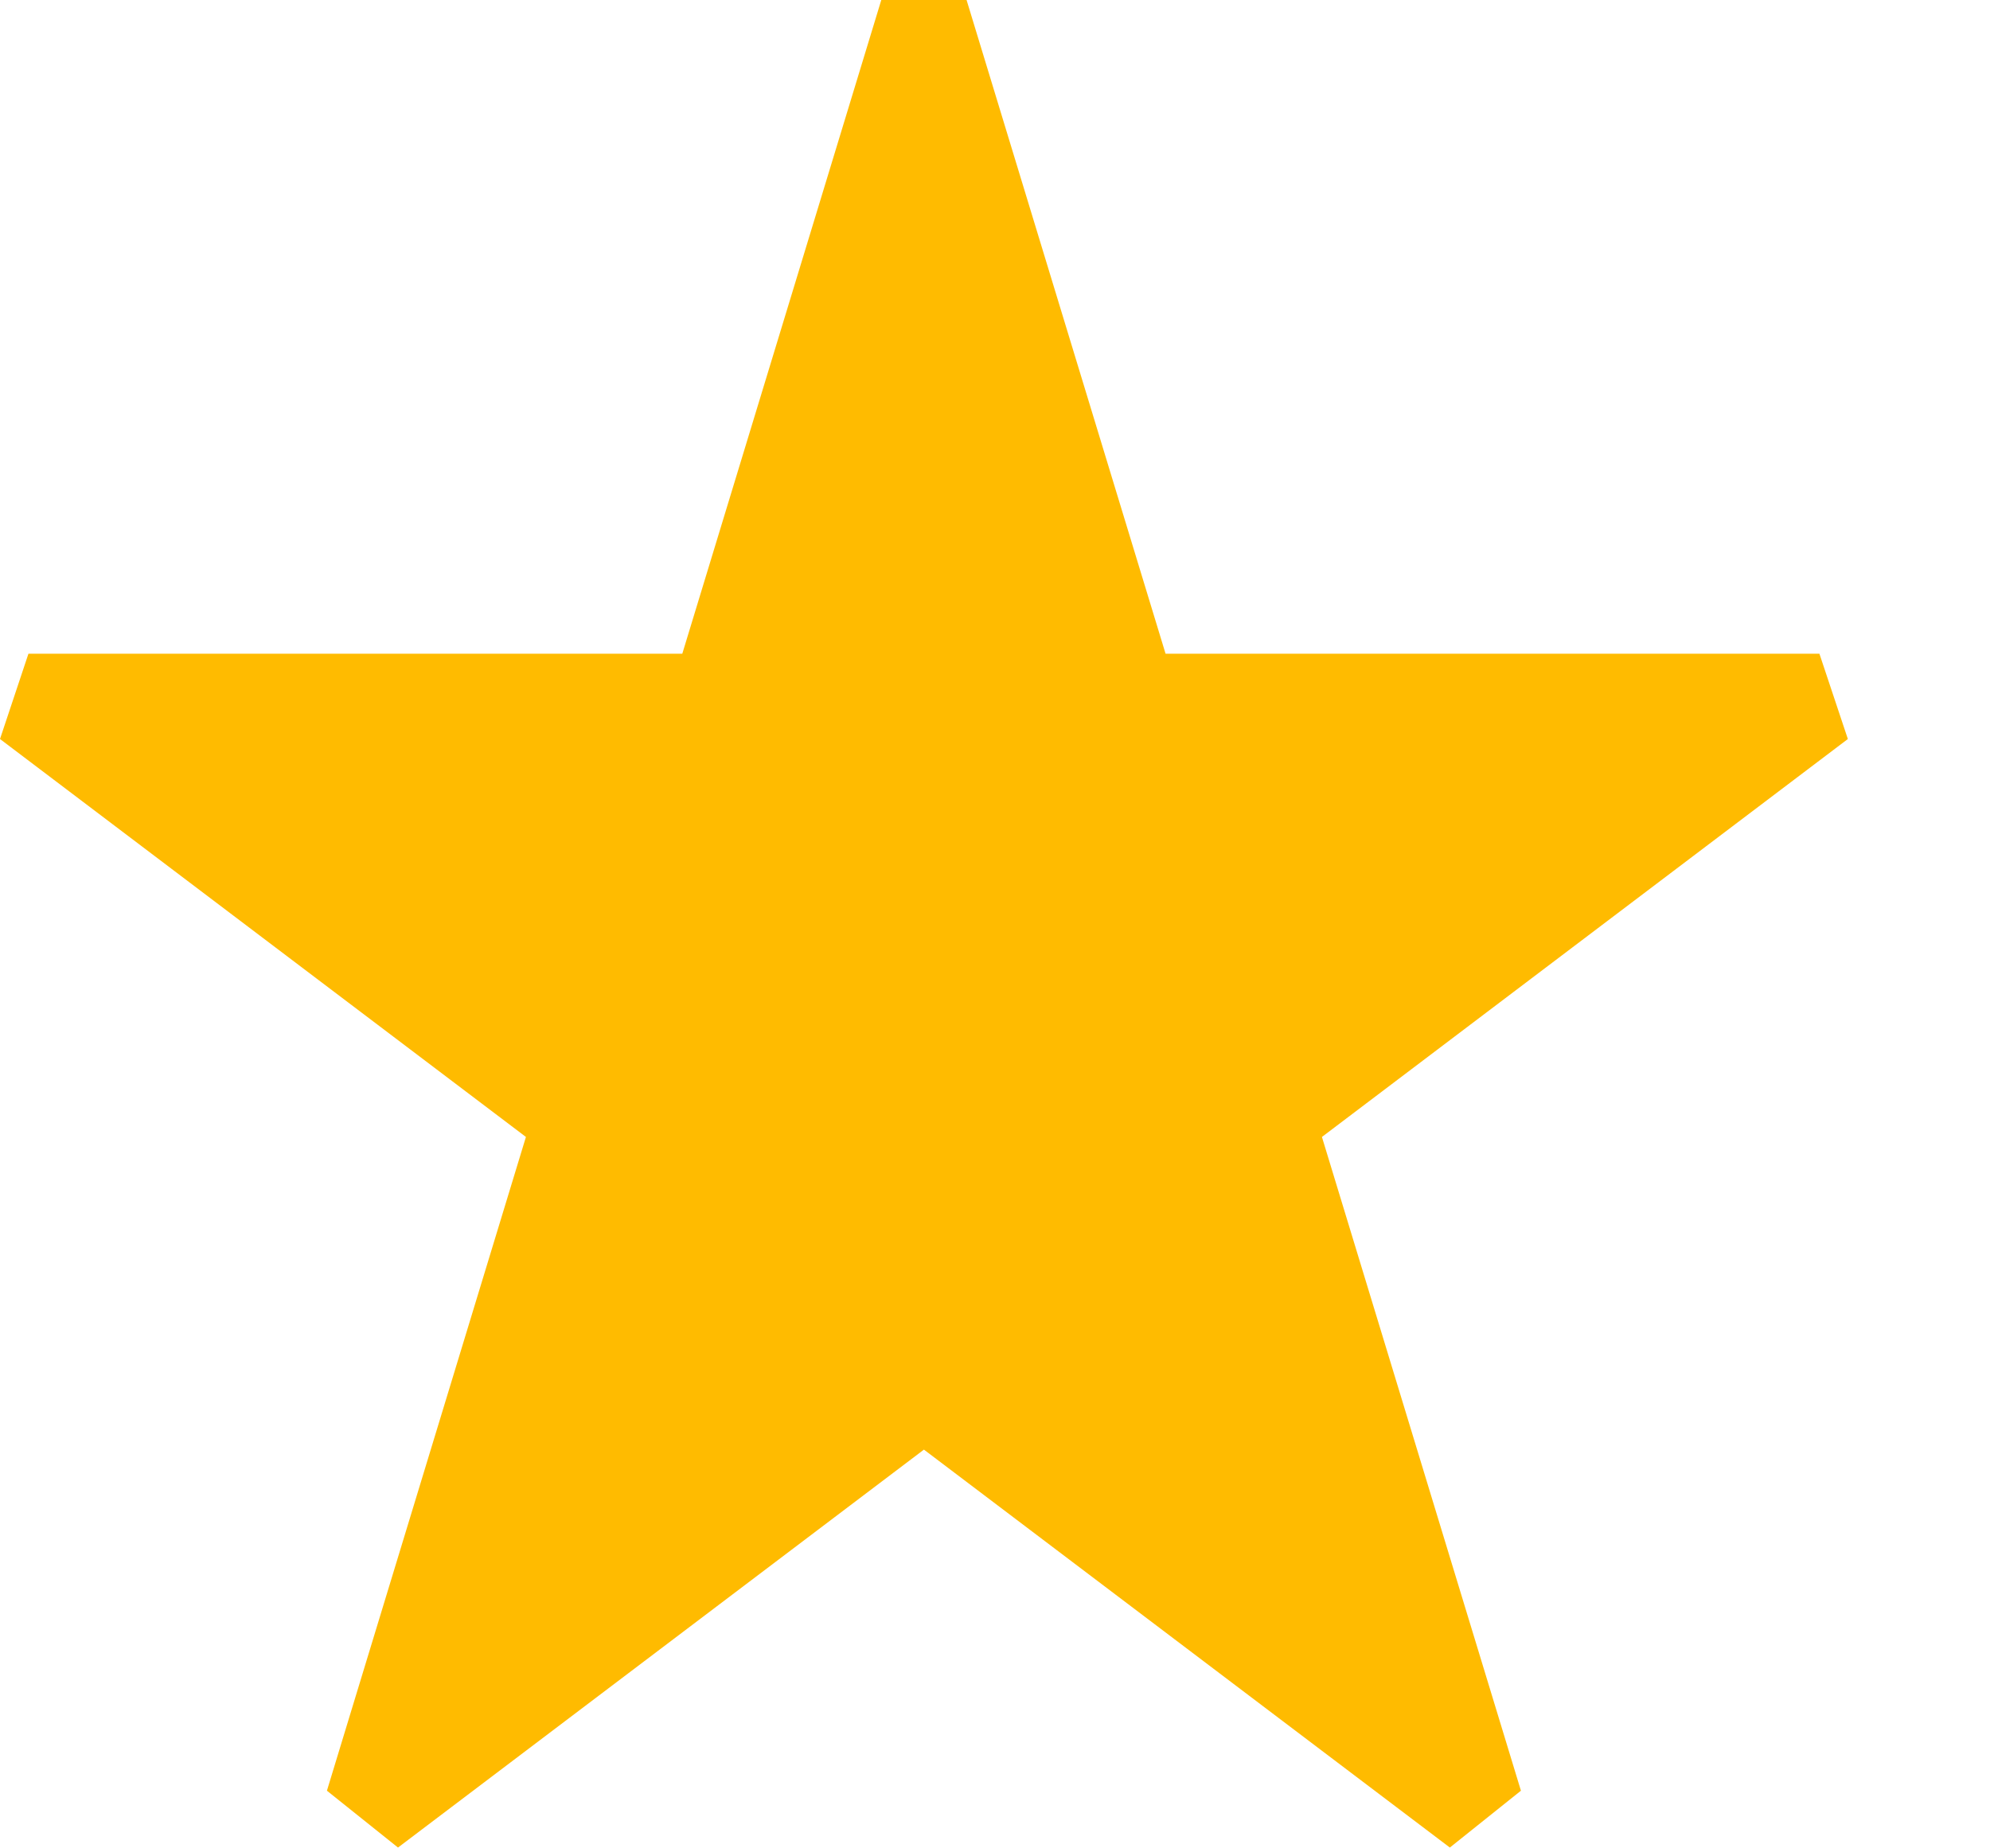
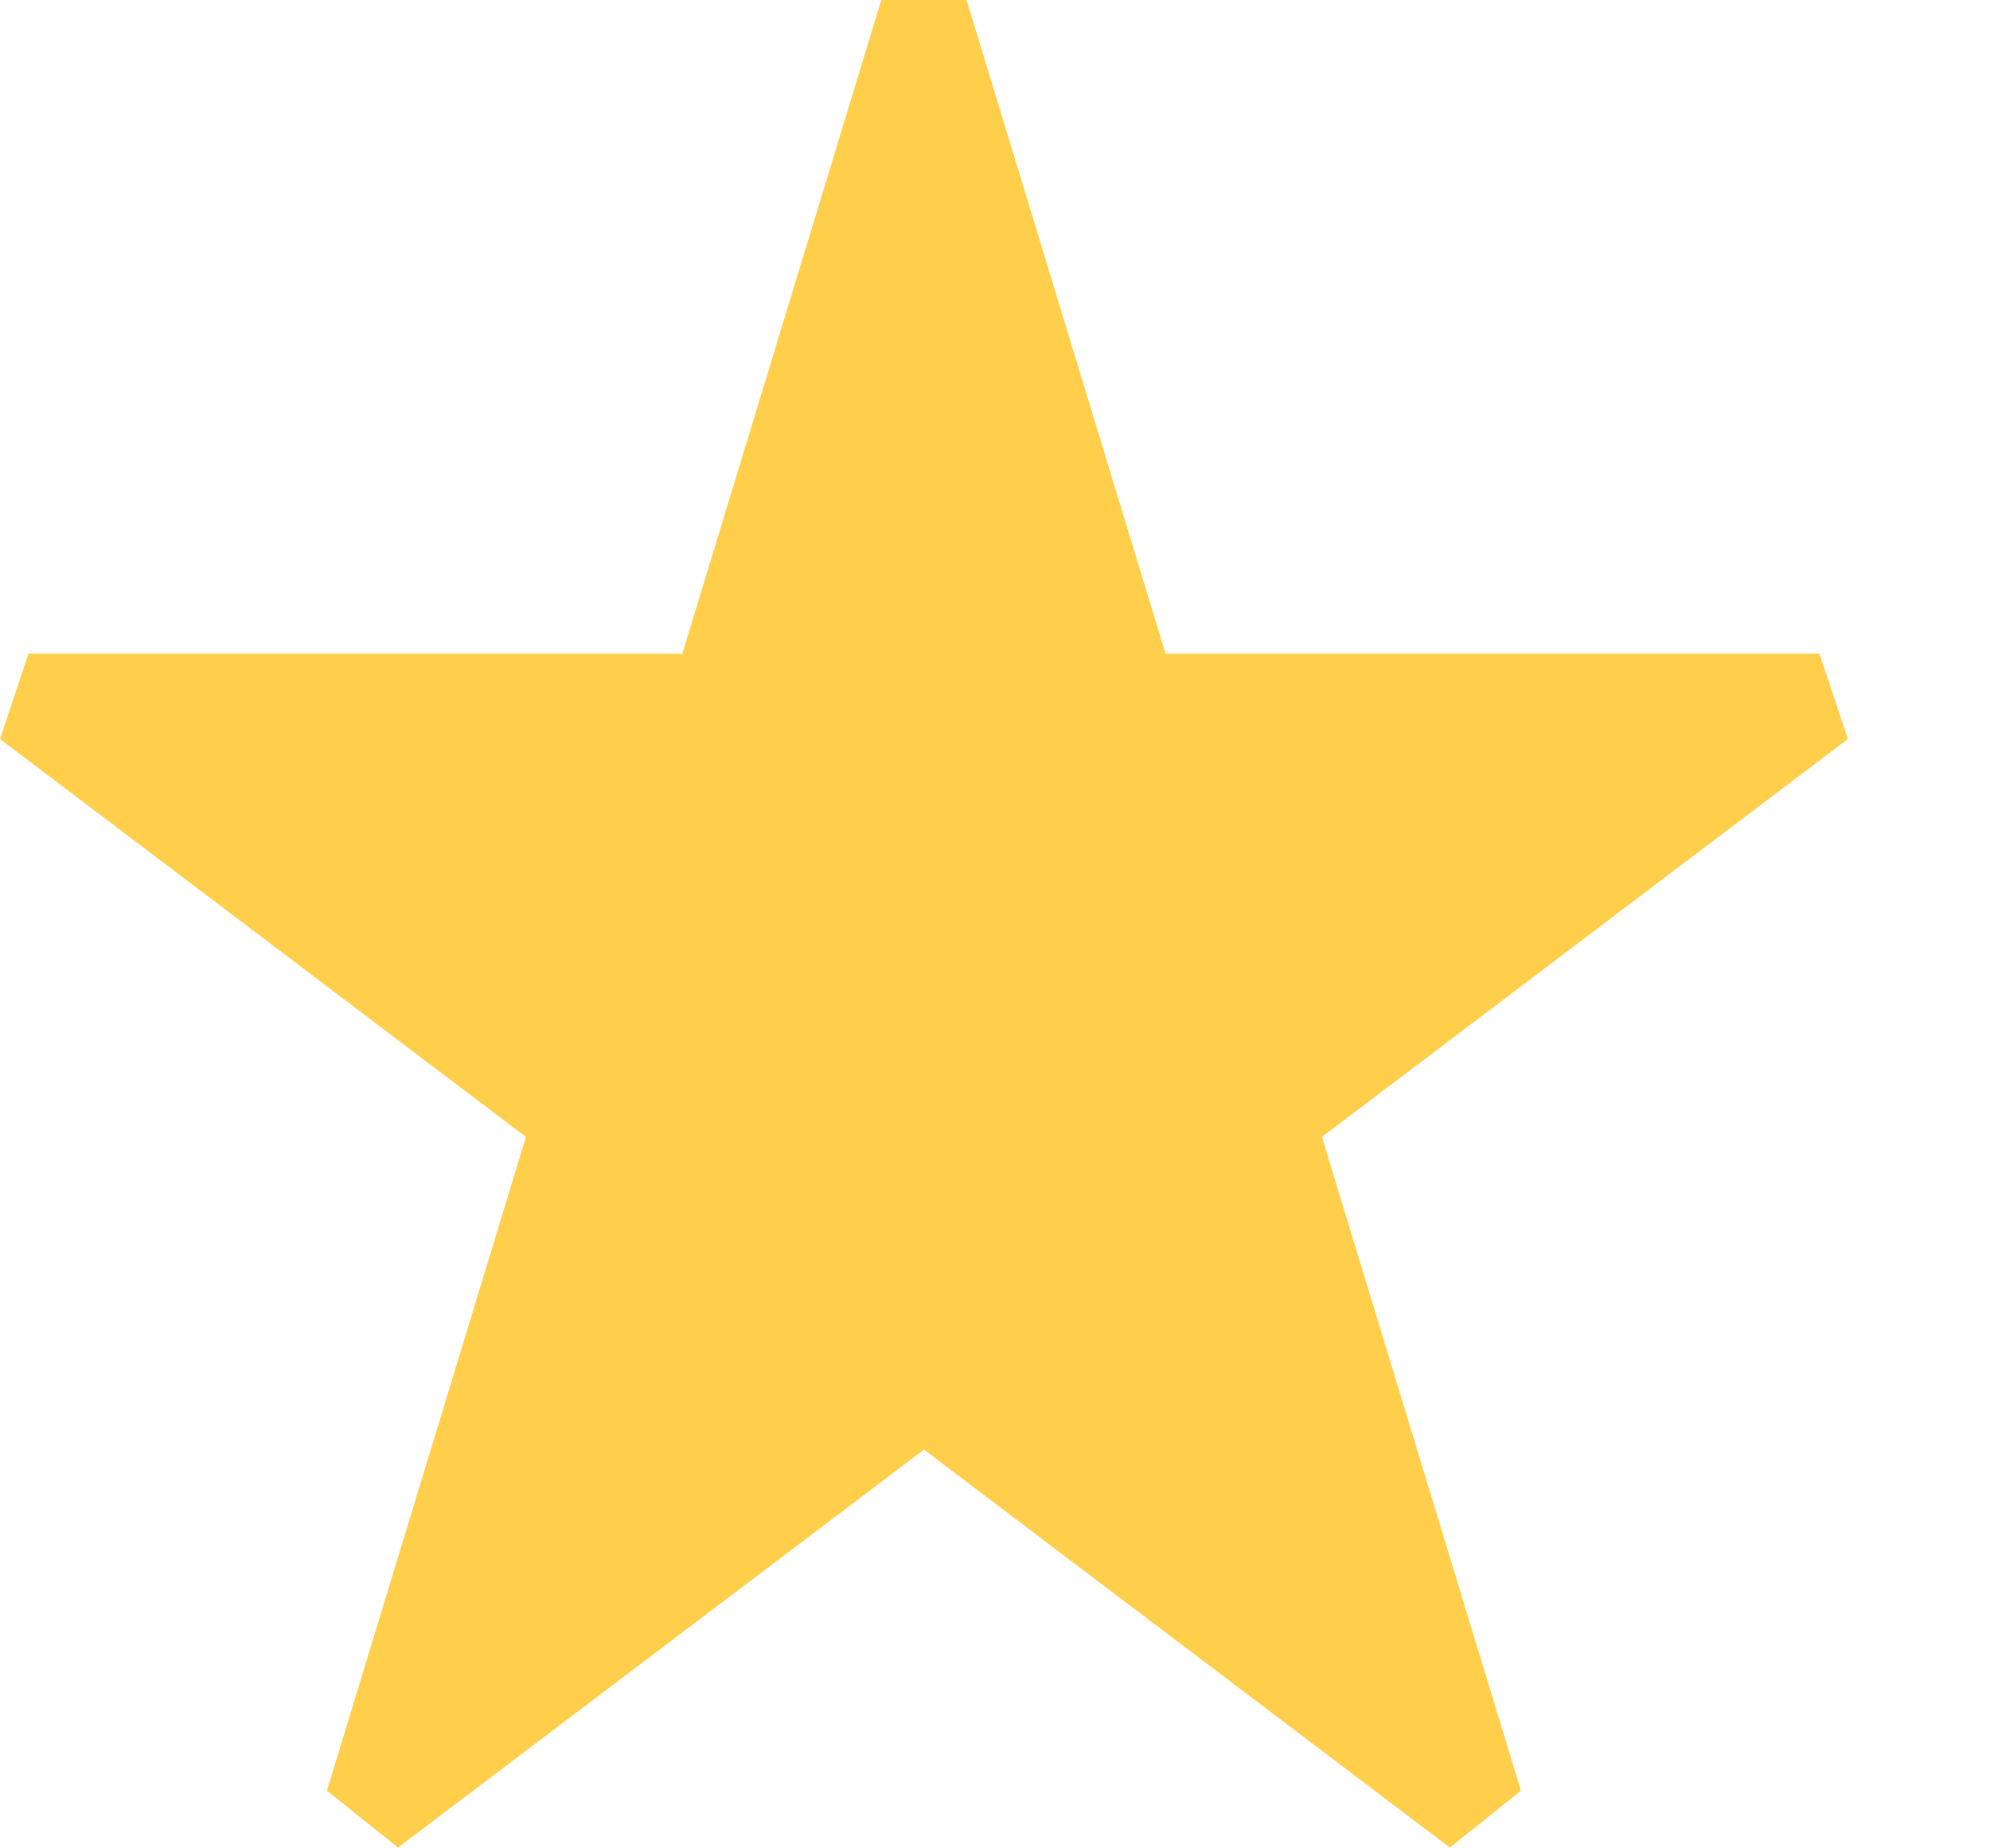
<svg xmlns="http://www.w3.org/2000/svg" width="14" height="13">
-   <path fill="#fb0" d="M0 5.2l3.7 2.8-1.4 4.6.5.4 3.7-2.8 3.7 2.8.5-.4-1.4-4.6 3.7-2.8-.2-.6h-4.6l-1.4-4.6h-.6l-1.4 4.6h-4.6l-.2.6z" />
+   <path fill="#ffce4b" d="M0 5.2l3.7 2.8-1.4 4.6.5.4 3.7-2.8 3.7 2.8.5-.4-1.4-4.6 3.7-2.8-.2-.6h-4.6l-1.4-4.6h-.6l-1.4 4.6h-4.6l-.2.6z" />
</svg>
